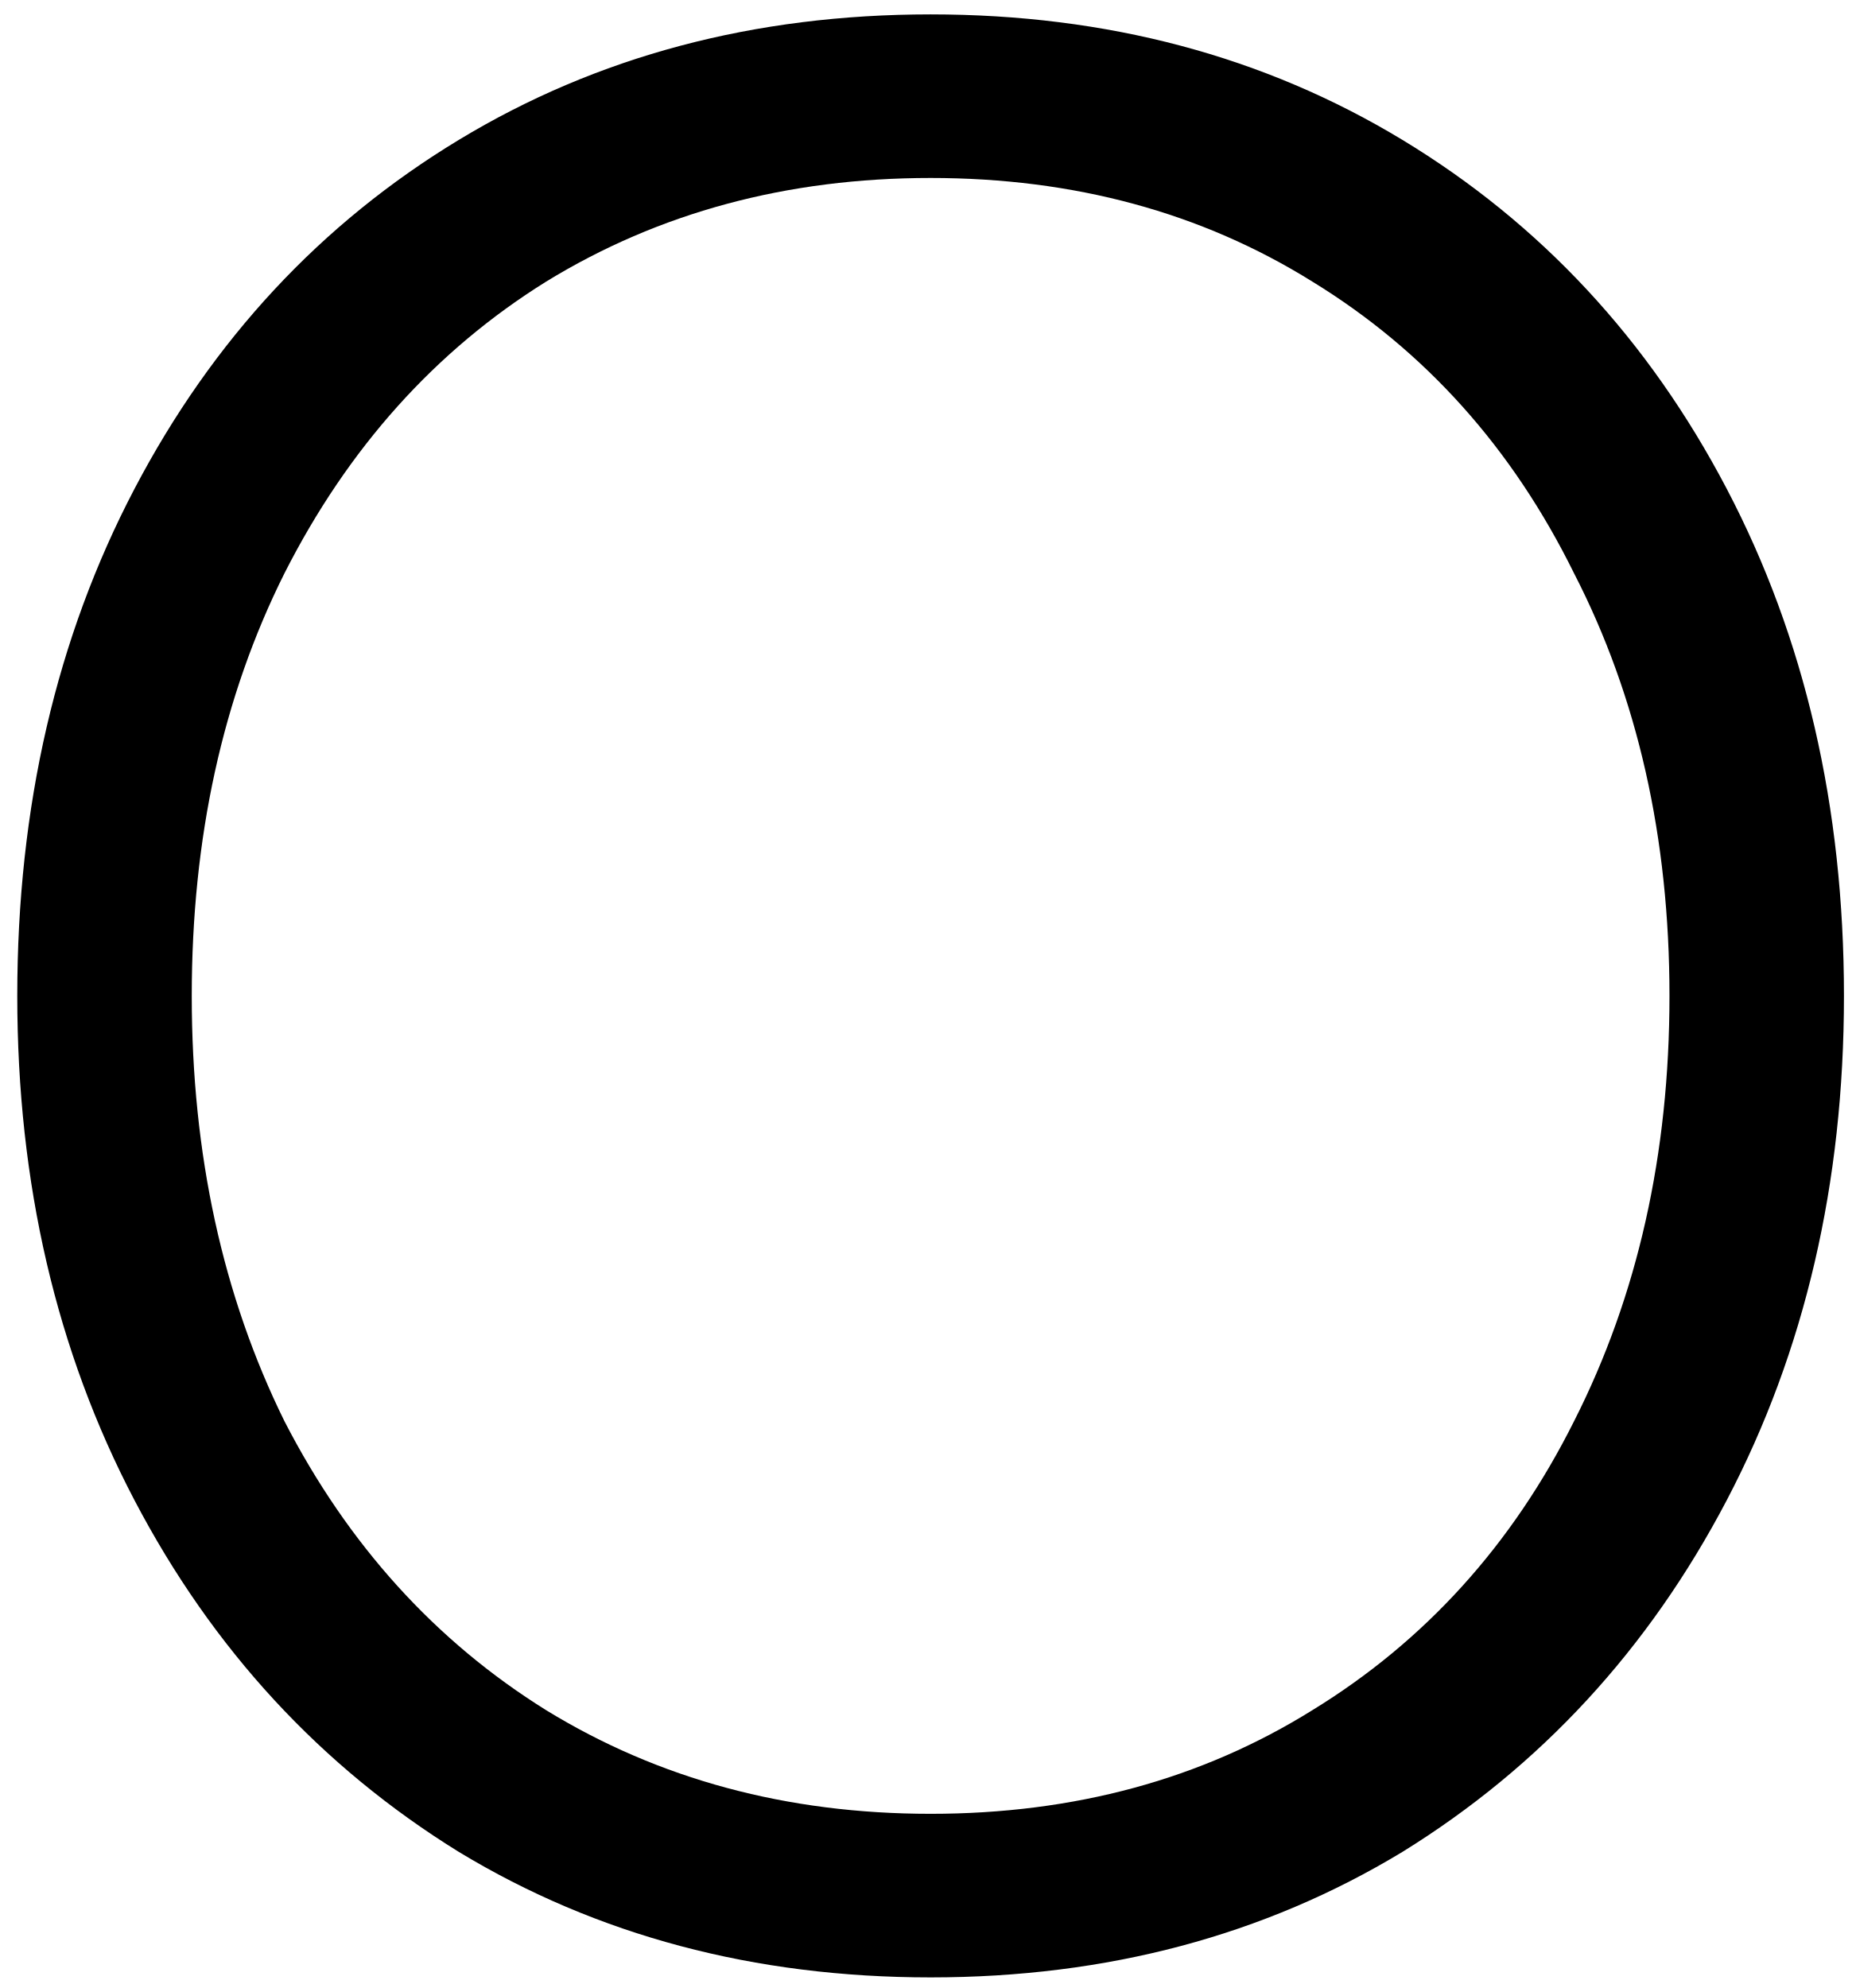
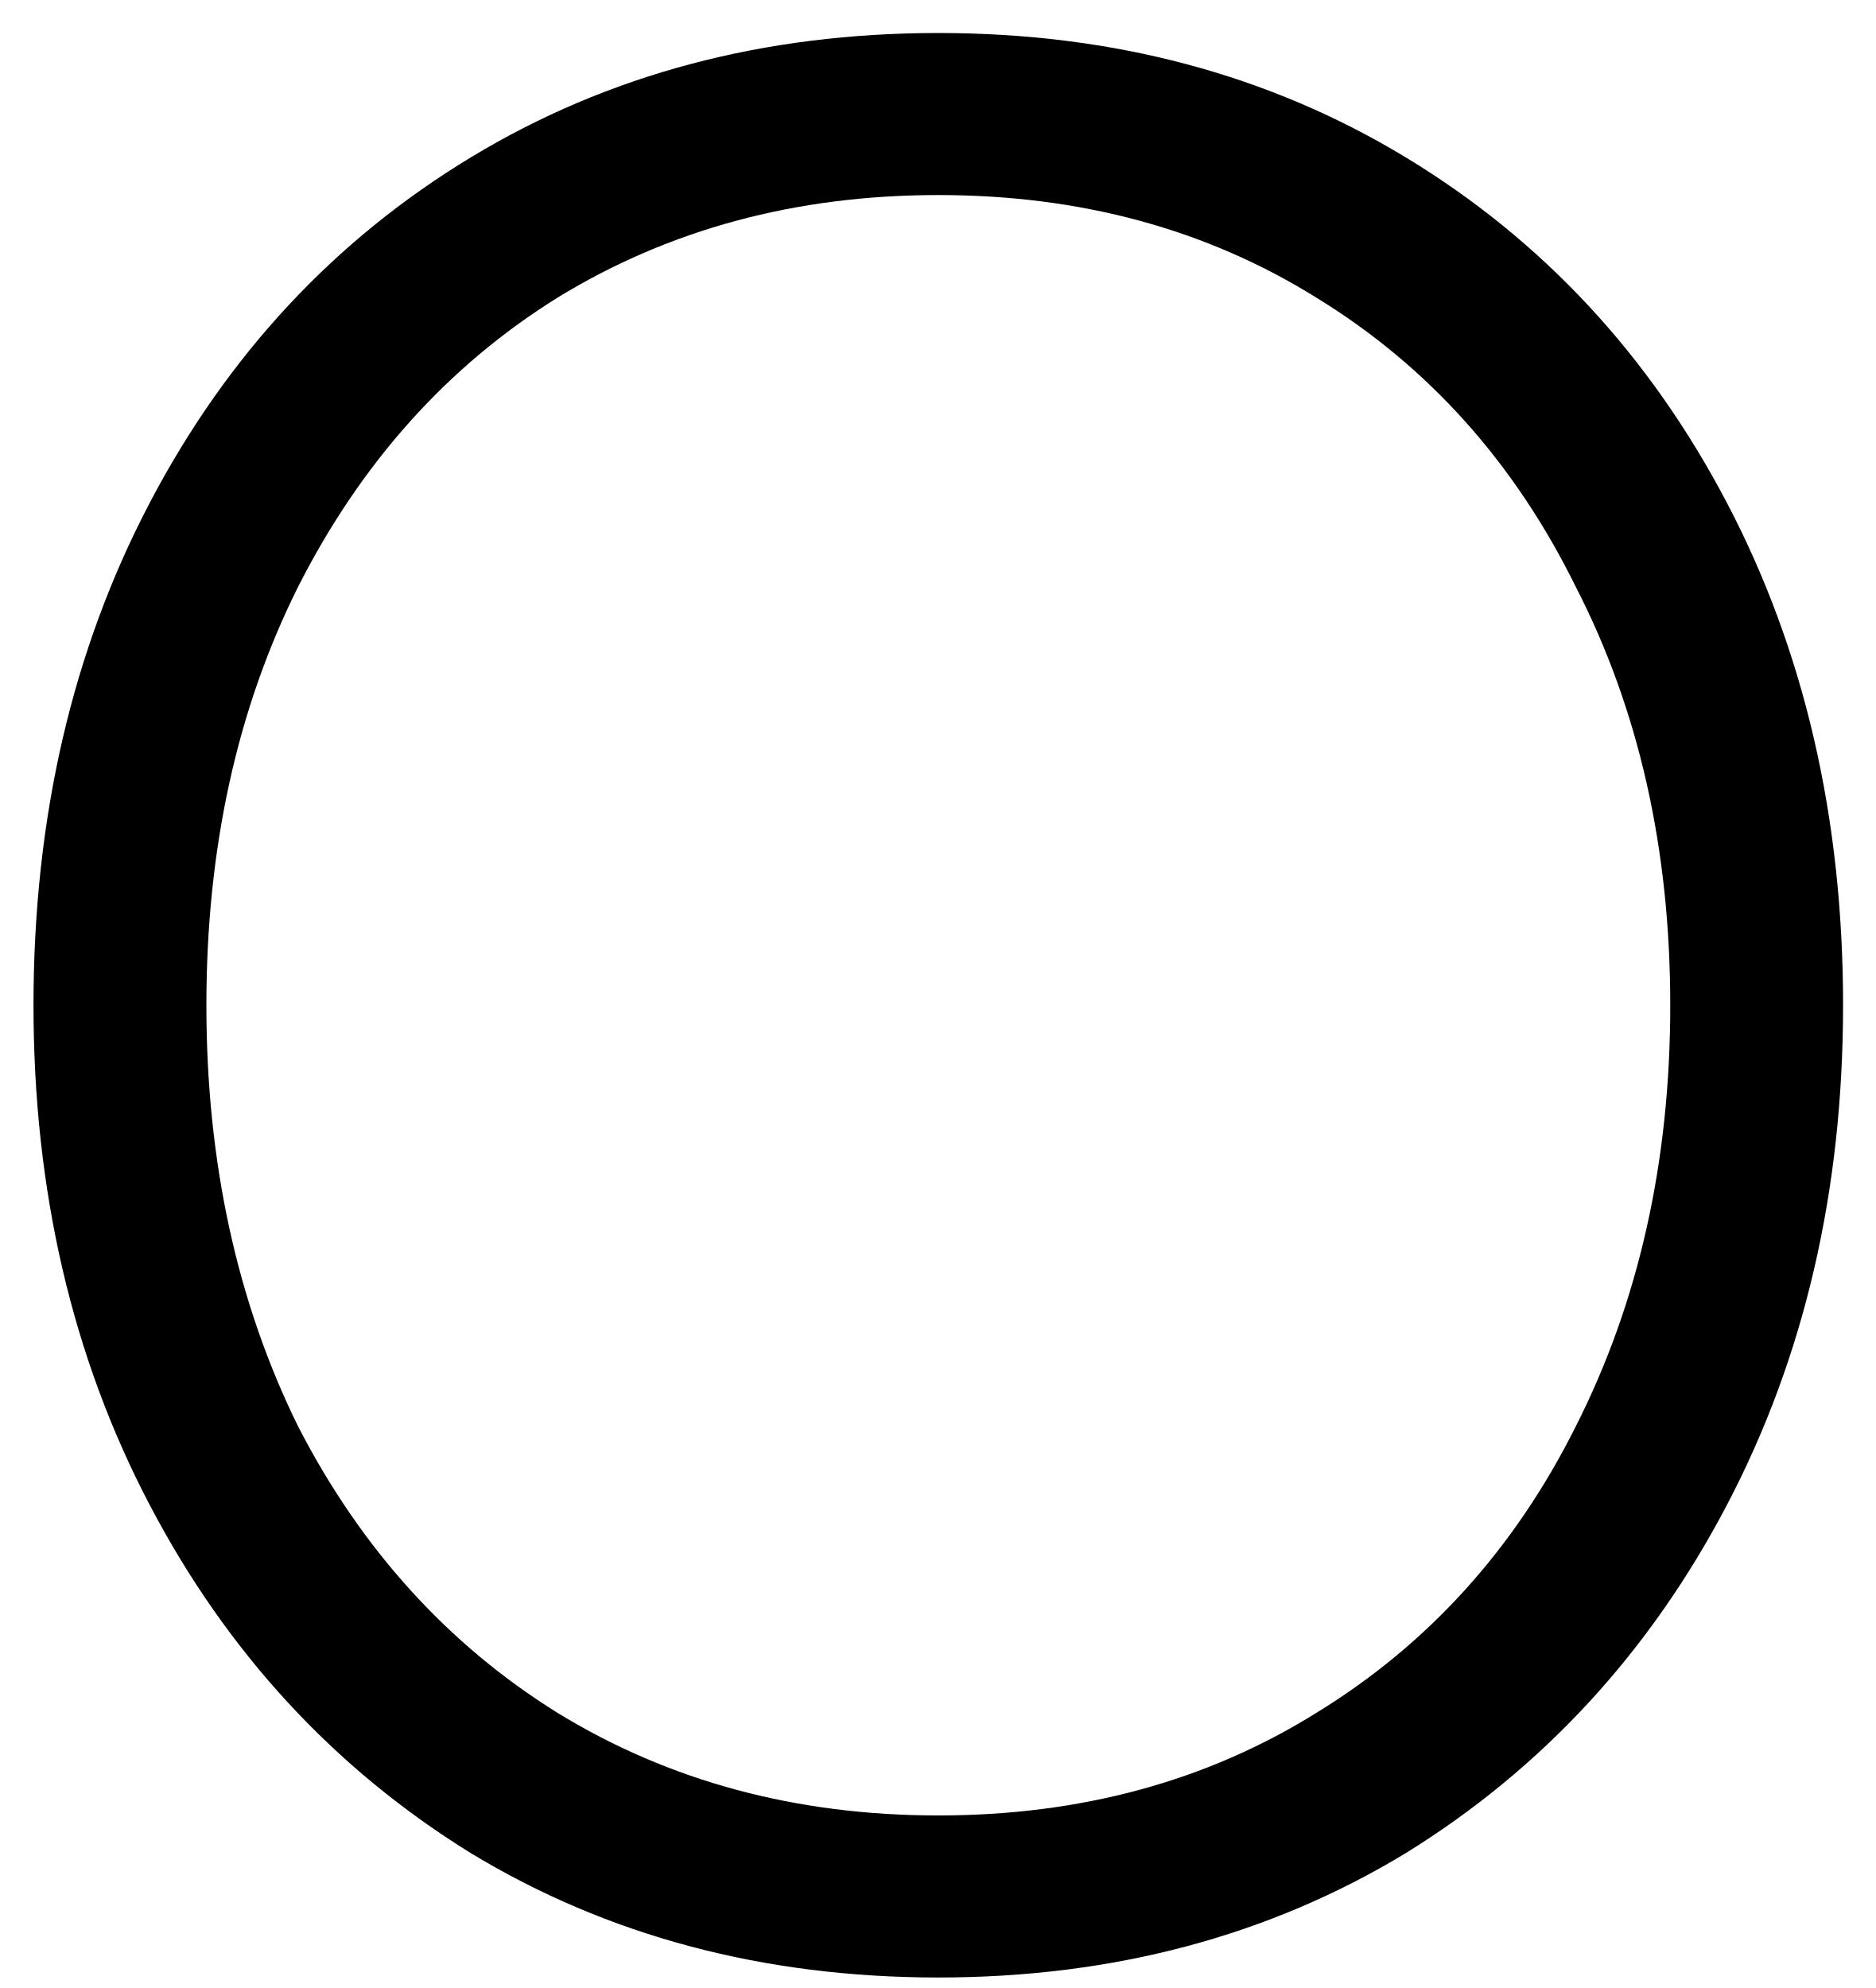
- <svg xmlns="http://www.w3.org/2000/svg" width="98" height="105" viewBox="0 0 98 105" fill="none">
-   <path d="M97.392 52.6C97.392 62.488 95.328 71.368 91.2 79.24C87.072 87.112 81.36 93.304 74.064 97.816C66.768 102.232 58.464 104.44 49.152 104.44C39.84 104.44 31.536 102.232 24.24 97.816C16.944 93.304 11.232 87.112 7.104 79.24C2.976 71.368 0.912 62.488 0.912 52.6C0.912 42.616 2.976 33.688 7.104 25.816C11.232 17.944 16.944 11.8 24.24 7.384C31.536 2.968 39.84 0.76 49.152 0.76C58.464 0.76 66.768 2.968 74.064 7.384C81.36 11.8 87.072 17.944 91.2 25.816C95.328 33.688 97.392 42.616 97.392 52.6ZM88.176 52.6C88.176 44.248 86.496 36.808 83.136 30.28C79.872 23.656 75.264 18.52 69.312 14.872C63.456 11.224 56.736 9.4 49.152 9.4C41.568 9.4 34.8 11.224 28.848 14.872C22.992 18.52 18.384 23.656 15.024 30.28C11.76 36.808 10.128 44.248 10.128 52.6C10.128 60.952 11.76 68.44 15.024 75.064C18.384 81.592 22.992 86.68 28.848 90.328C34.8 93.976 41.568 95.8 49.152 95.8C56.736 95.8 63.456 93.976 69.312 90.328C75.264 86.68 79.872 81.592 83.136 75.064C86.496 68.44 88.176 60.952 88.176 52.6Z" fill="black" />
+ <svg xmlns="http://www.w3.org/2000/svg" width="50" height="53" viewBox="0 0 50 53" fill="none">
+   <path d="M49.133 26.8C49.133 31.744 48.102 36.184 46.038 40.12C43.974 44.056 41.117 47.152 37.469 49.408C33.822 51.616 29.669 52.72 25.014 52.72C20.358 52.72 16.206 51.616 12.557 49.408C8.909 47.152 6.053 44.056 3.99 40.12C1.925 36.184 0.893 31.744 0.893 26.8C0.893 21.808 1.925 17.344 3.99 13.408C6.053 9.472 8.909 6.4 12.557 4.192C16.206 1.984 20.358 0.88 25.014 0.88C29.669 0.88 33.822 1.984 37.469 4.192C41.117 6.4 43.974 9.472 46.038 13.408C48.102 17.344 49.133 21.808 49.133 26.8ZM44.526 26.8C44.526 22.624 43.685 18.904 42.005 15.64C40.373 12.328 38.069 9.76 35.093 7.936C32.166 6.112 28.805 5.2 25.014 5.2C21.221 5.2 17.837 6.112 14.861 7.936C11.934 9.76 9.63 12.328 7.949 15.64C6.317 18.904 5.502 22.624 5.502 26.8C5.502 30.976 6.317 34.72 7.949 38.032C9.63 41.296 11.934 43.84 14.861 45.664C17.837 47.488 21.221 48.4 25.014 48.4C28.805 48.4 32.166 47.488 35.093 45.664C38.069 43.84 40.373 41.296 42.005 38.032C43.685 34.72 44.526 30.976 44.526 26.8Z" fill="black" />
</svg>
